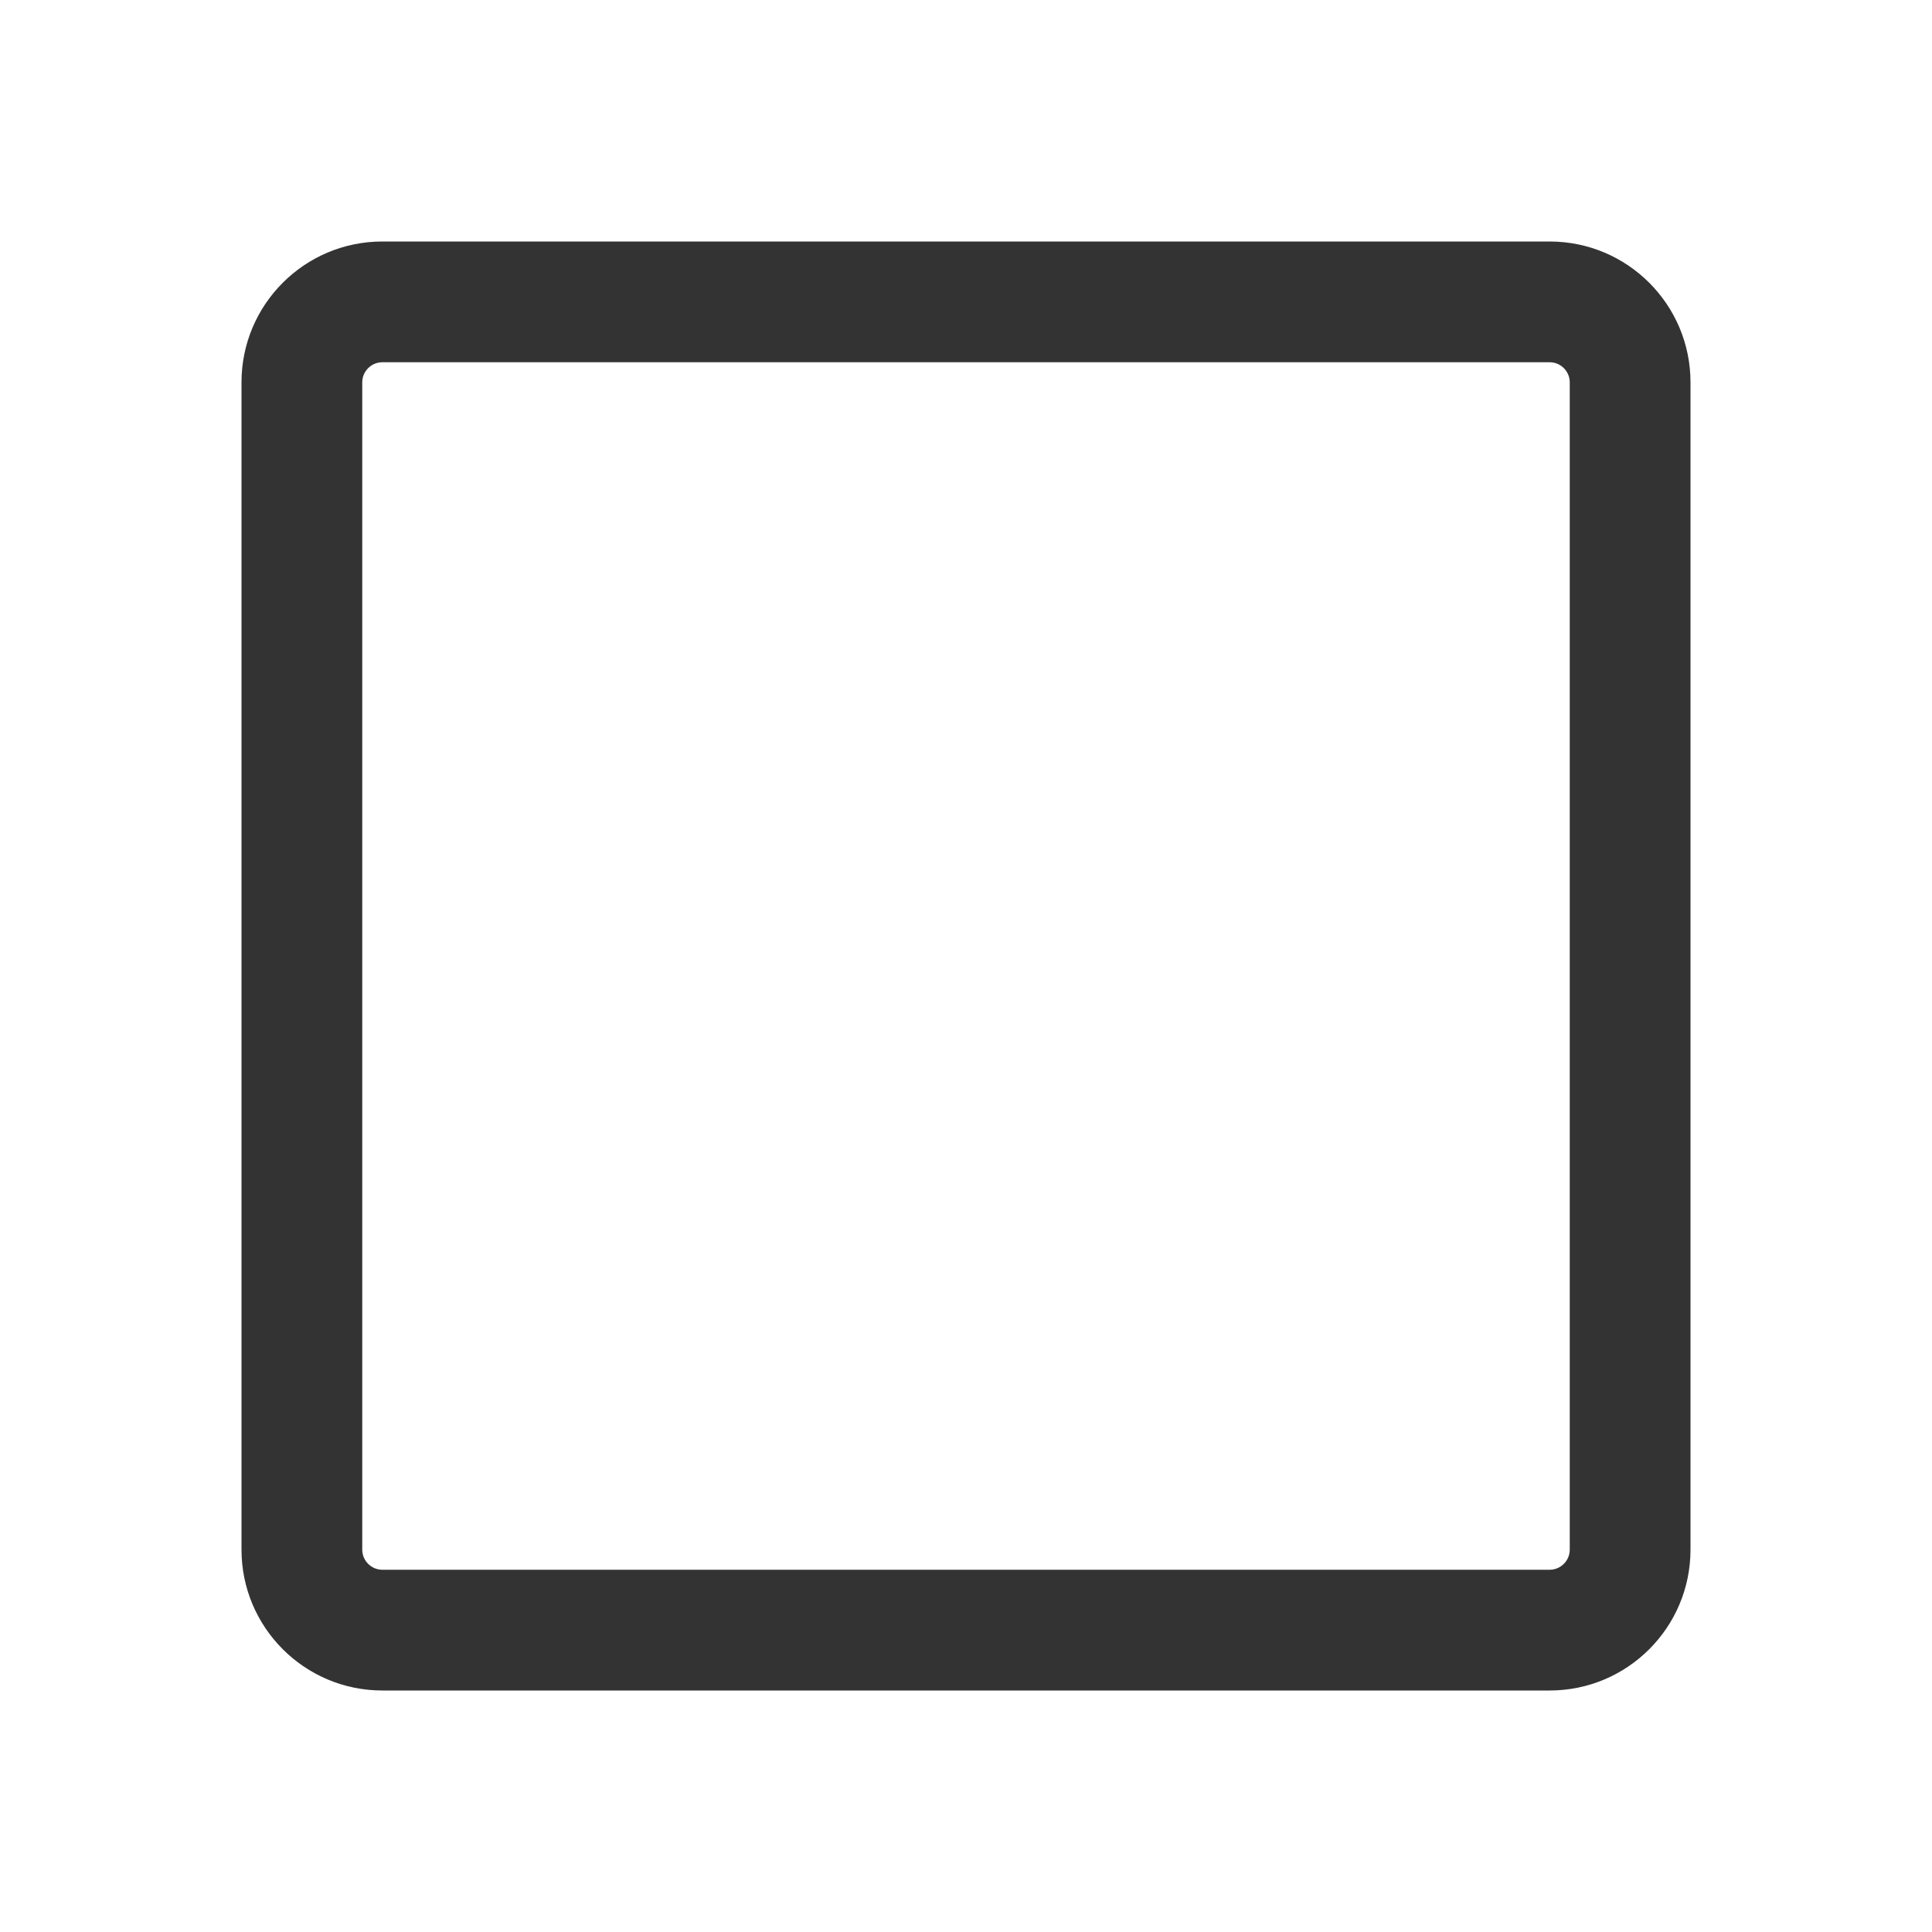
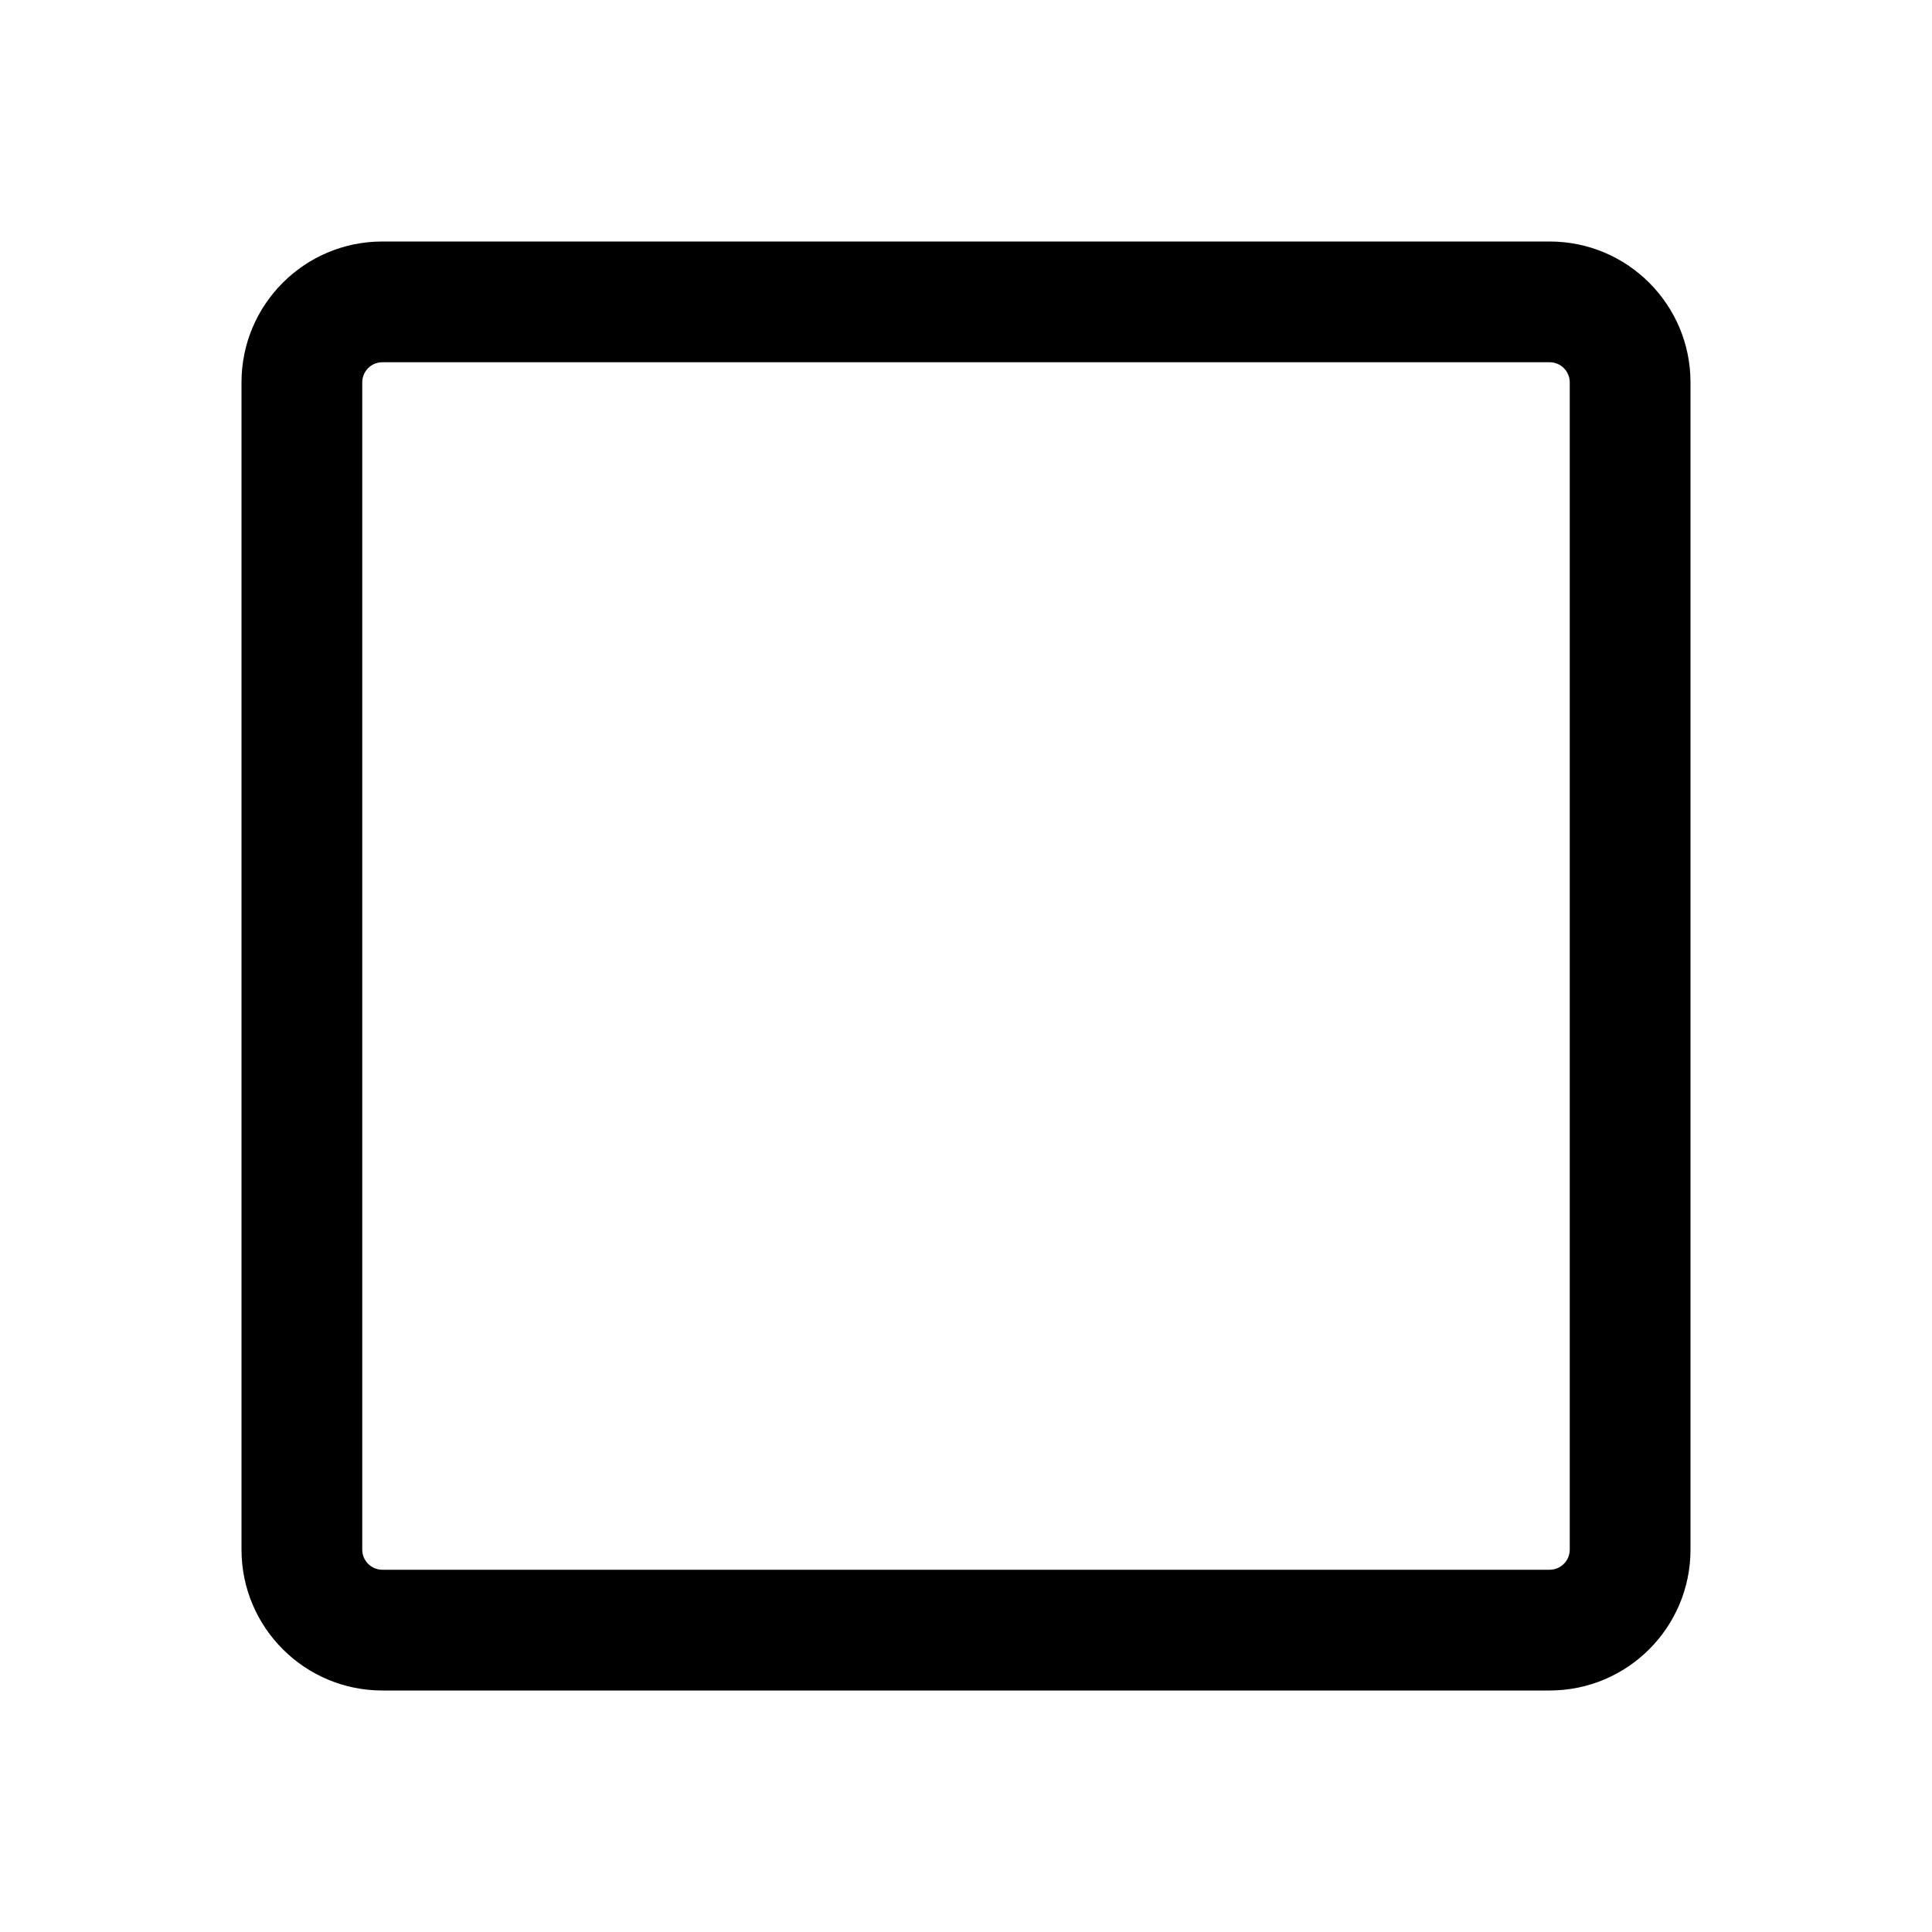
- <svg xmlns="http://www.w3.org/2000/svg" width="24" height="24" fill="none" viewBox="0 0 24 24">
-   <path d="M19.25 4.5a.25.25 0 0 1 .25.25v14.5a.25.25 0 0 1-.25.25H4.75a.25.25 0 0 1-.25-.25V4.75a.25.25 0 0 1 .25-.25h14.5ZM4.75 3A1.75 1.75 0 0 0 3 4.75v14.5c0 .966.784 1.75 1.75 1.75h14.5A1.75 1.75 0 0 0 21 19.25V4.75A1.75 1.75 0 0 0 19.25 3H4.75Z" fill="#333333" />
+ <svg xmlns="http://www.w3.org/2000/svg" width="24" height="24" viewBox="0 0 24 24">
+   <path fill="currentColor" d="M19.25 4.5a.25.25 0 0 1 .25.25v14.5a.25.25 0 0 1-.25.25H4.75a.25.25 0 0 1-.25-.25V4.75a.25.25 0 0 1 .25-.25zM4.75 3A1.75 1.75 0 0 0 3 4.75v14.5c0 .966.784 1.75 1.75 1.75h14.5A1.75 1.75 0 0 0 21 19.25V4.75A1.75 1.75 0 0 0 19.25 3z" />
</svg>
